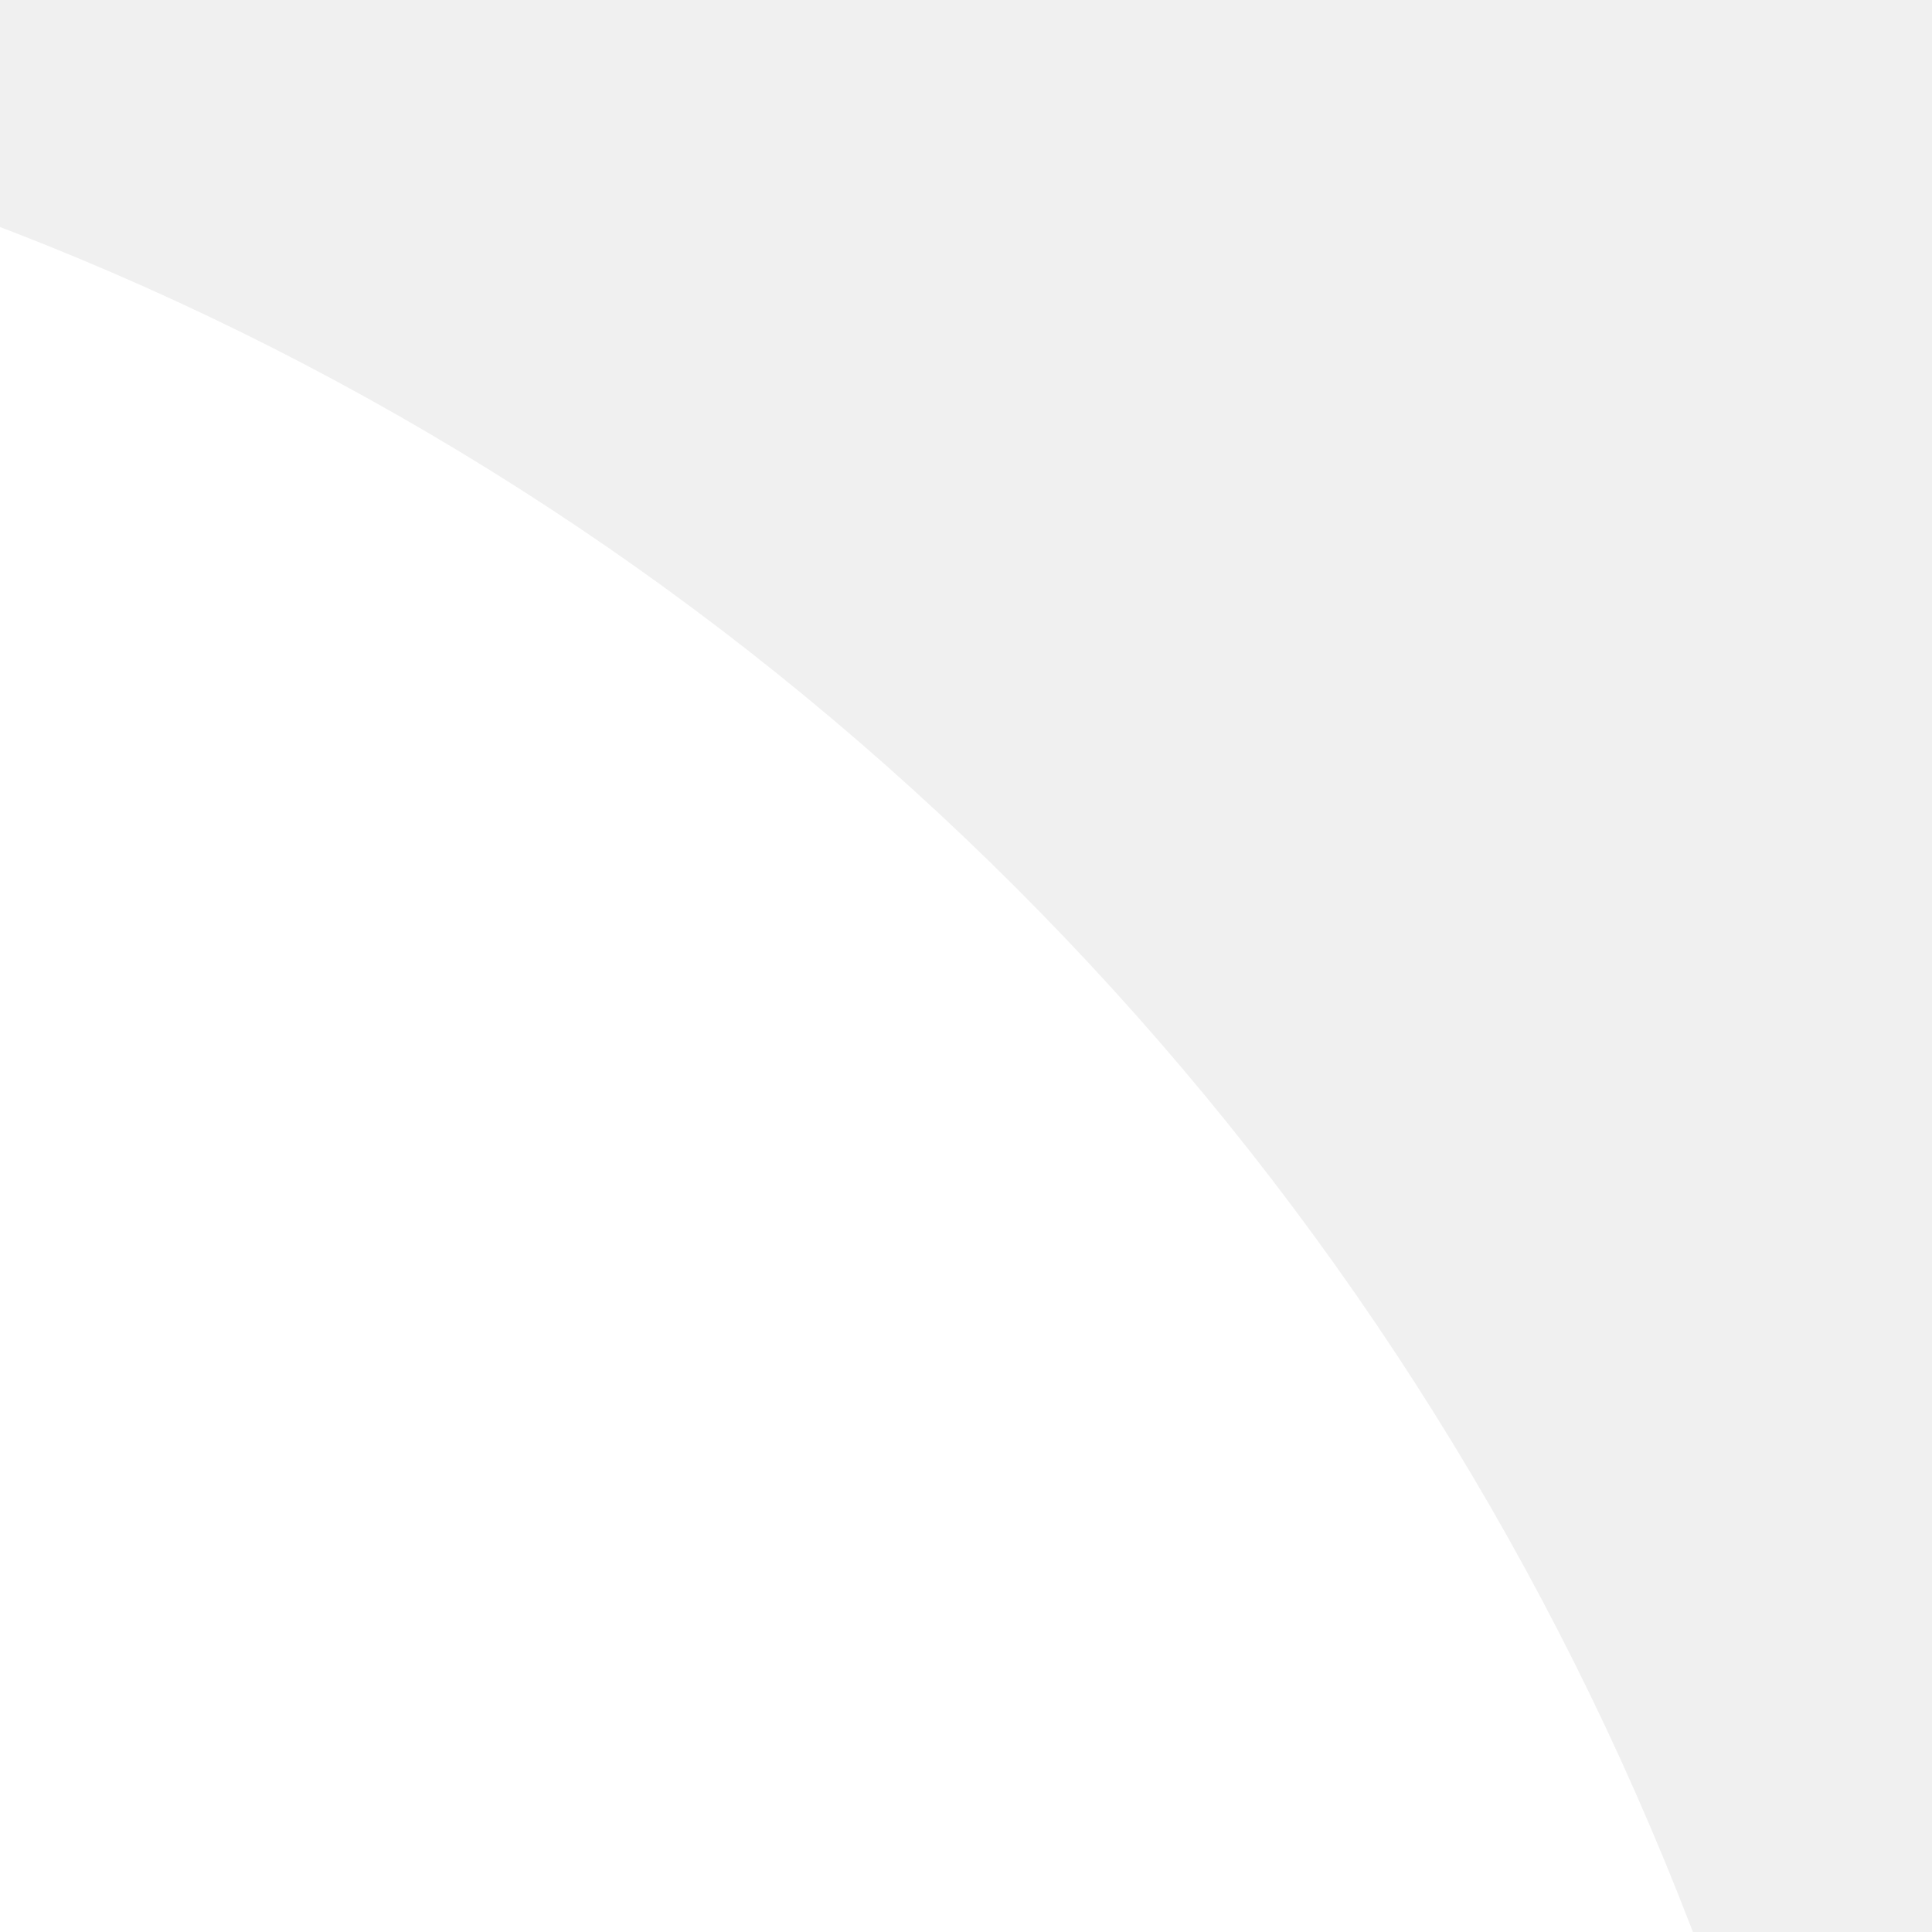
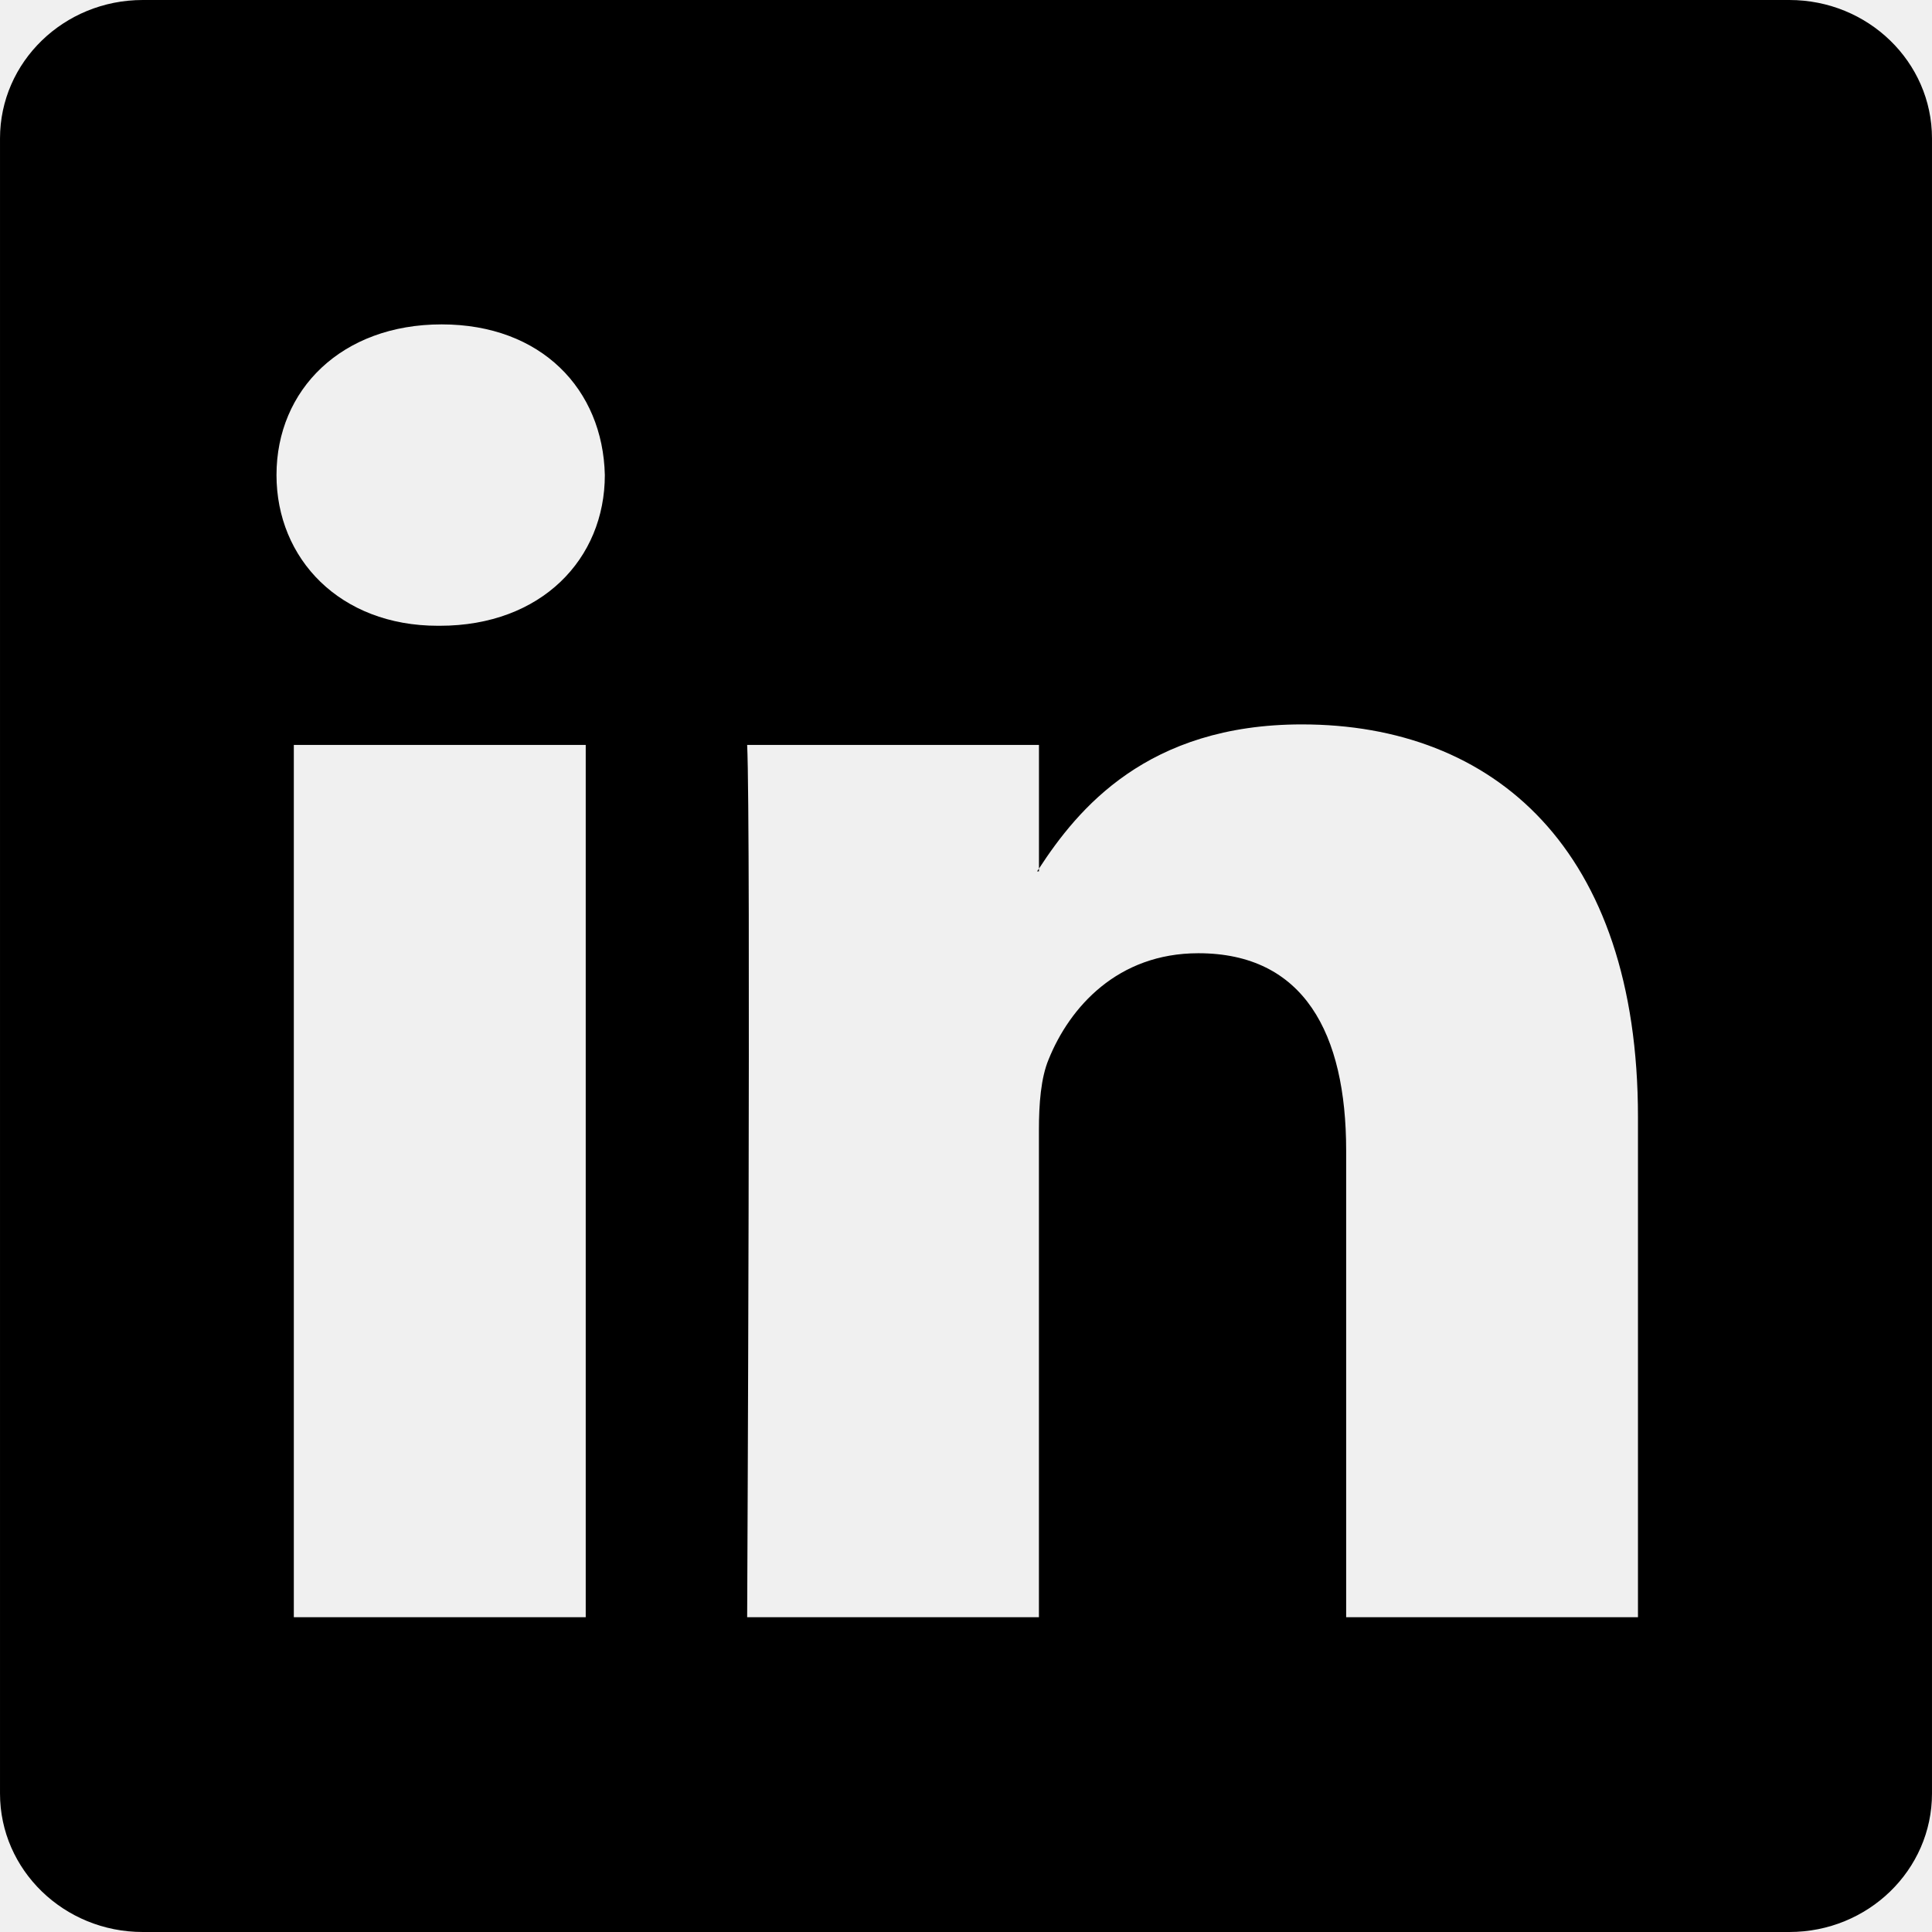
- <svg xmlns="http://www.w3.org/2000/svg" version="1.1" id="LinkedIn_w_x2F__circle" x="0px" y="0px" viewBox="0 0 20 20" style="enable-background:new 0 0 20 20;" xml:space="preserve">
-   <style type="text/css">
- 	.st0{fill:#FFFFFF;}
- </style>
-   <path class="st0" d="M-10.6,0.4c-16.7,0-30.2,13.8-30.2,30.9s13.5,30.9,30.2,30.9s30.2-13.8,30.2-30.9S6.1,0.4-10.6,0.4z M-18,44.1  h-6.1V24h6.1V44.1z M-21.1,21.5c-1.9,0-3.2-1.4-3.2-3.1c0-1.8,1.3-3.1,3.3-3.1c2,0,3.2,1.4,3.2,3.1C-17.8,20.1-19.1,21.5-21.1,21.5z   M4.3,44.1h-6.1V33c0-2.6-0.9-4.4-3.1-4.4c-1.7,0-2.7,1.2-3.1,2.3c-0.2,0.4-0.2,1-0.2,1.6v11.6h-6.1V30.4c0-2.5-0.1-4.6-0.2-6.4h5.3  l0.3,2.8h0.1c0.8-1.3,2.8-3.3,6.1-3.3c4,0,7,2.8,7,8.7V44.1z" />
+ <svg xmlns="http://www.w3.org/2000/svg" version="1.1" id="Capa_1" x="0px" y="0px" width="430.117px" height="430.118px" viewBox="0 0 430.117 430.118" style="enable-background:new 0 0 430.117 430.118;" xml:space="preserve">
+   <g>
+     <path id="LinkedIn__x28_alt_x29_" d="M398.355,0H31.782C14.229,0,0.002,13.793,0.002,30.817v368.471   c0,17.025,14.232,30.83,31.78,30.83h366.573c17.549,0,31.76-13.814,31.76-30.83V30.817C430.115,13.798,415.904,0,398.355,0z    M130.4,360.038H65.413V165.845H130.4V360.038z M97.913,139.315h-0.437c-21.793,0-35.92-14.904-35.92-33.563   c0-19.035,14.542-33.535,36.767-33.535c22.227,0,35.899,14.496,36.331,33.535C134.654,124.415,120.555,139.315,97.913,139.315z    M364.659,360.038h-64.966V256.138c0-26.107-9.413-43.921-32.907-43.921c-17.973,0-28.642,12.018-33.327,23.621   c-1.736,4.144-2.166,9.94-2.166,15.728v108.468h-64.954c0,0,0.85-175.979,0-194.192h64.964v27.531   c8.624-13.229,24.035-32.1,58.534-32.1c42.76,0,74.822,27.739,74.822,87.414V360.038z M230.883,193.99   c0.111-0.182,0.266-0.401,0.42-0.614v0.614H230.883z" />
+   </g>
+   <g>
+ </g>
+   <g>
+ </g>
+   <g>
+ </g>
+   <g>
+ </g>
+   <g>
+ </g>
+   <g>
+ </g>
+   <g>
+ </g>
+   <g>
+ </g>
+   <g>
+ </g>
+   <g>
+ </g>
+   <g>
+ </g>
+   <g>
+ </g>
+   <g>
+ </g>
+   <g>
+ </g>
+   <g>
+ </g>
</svg>
